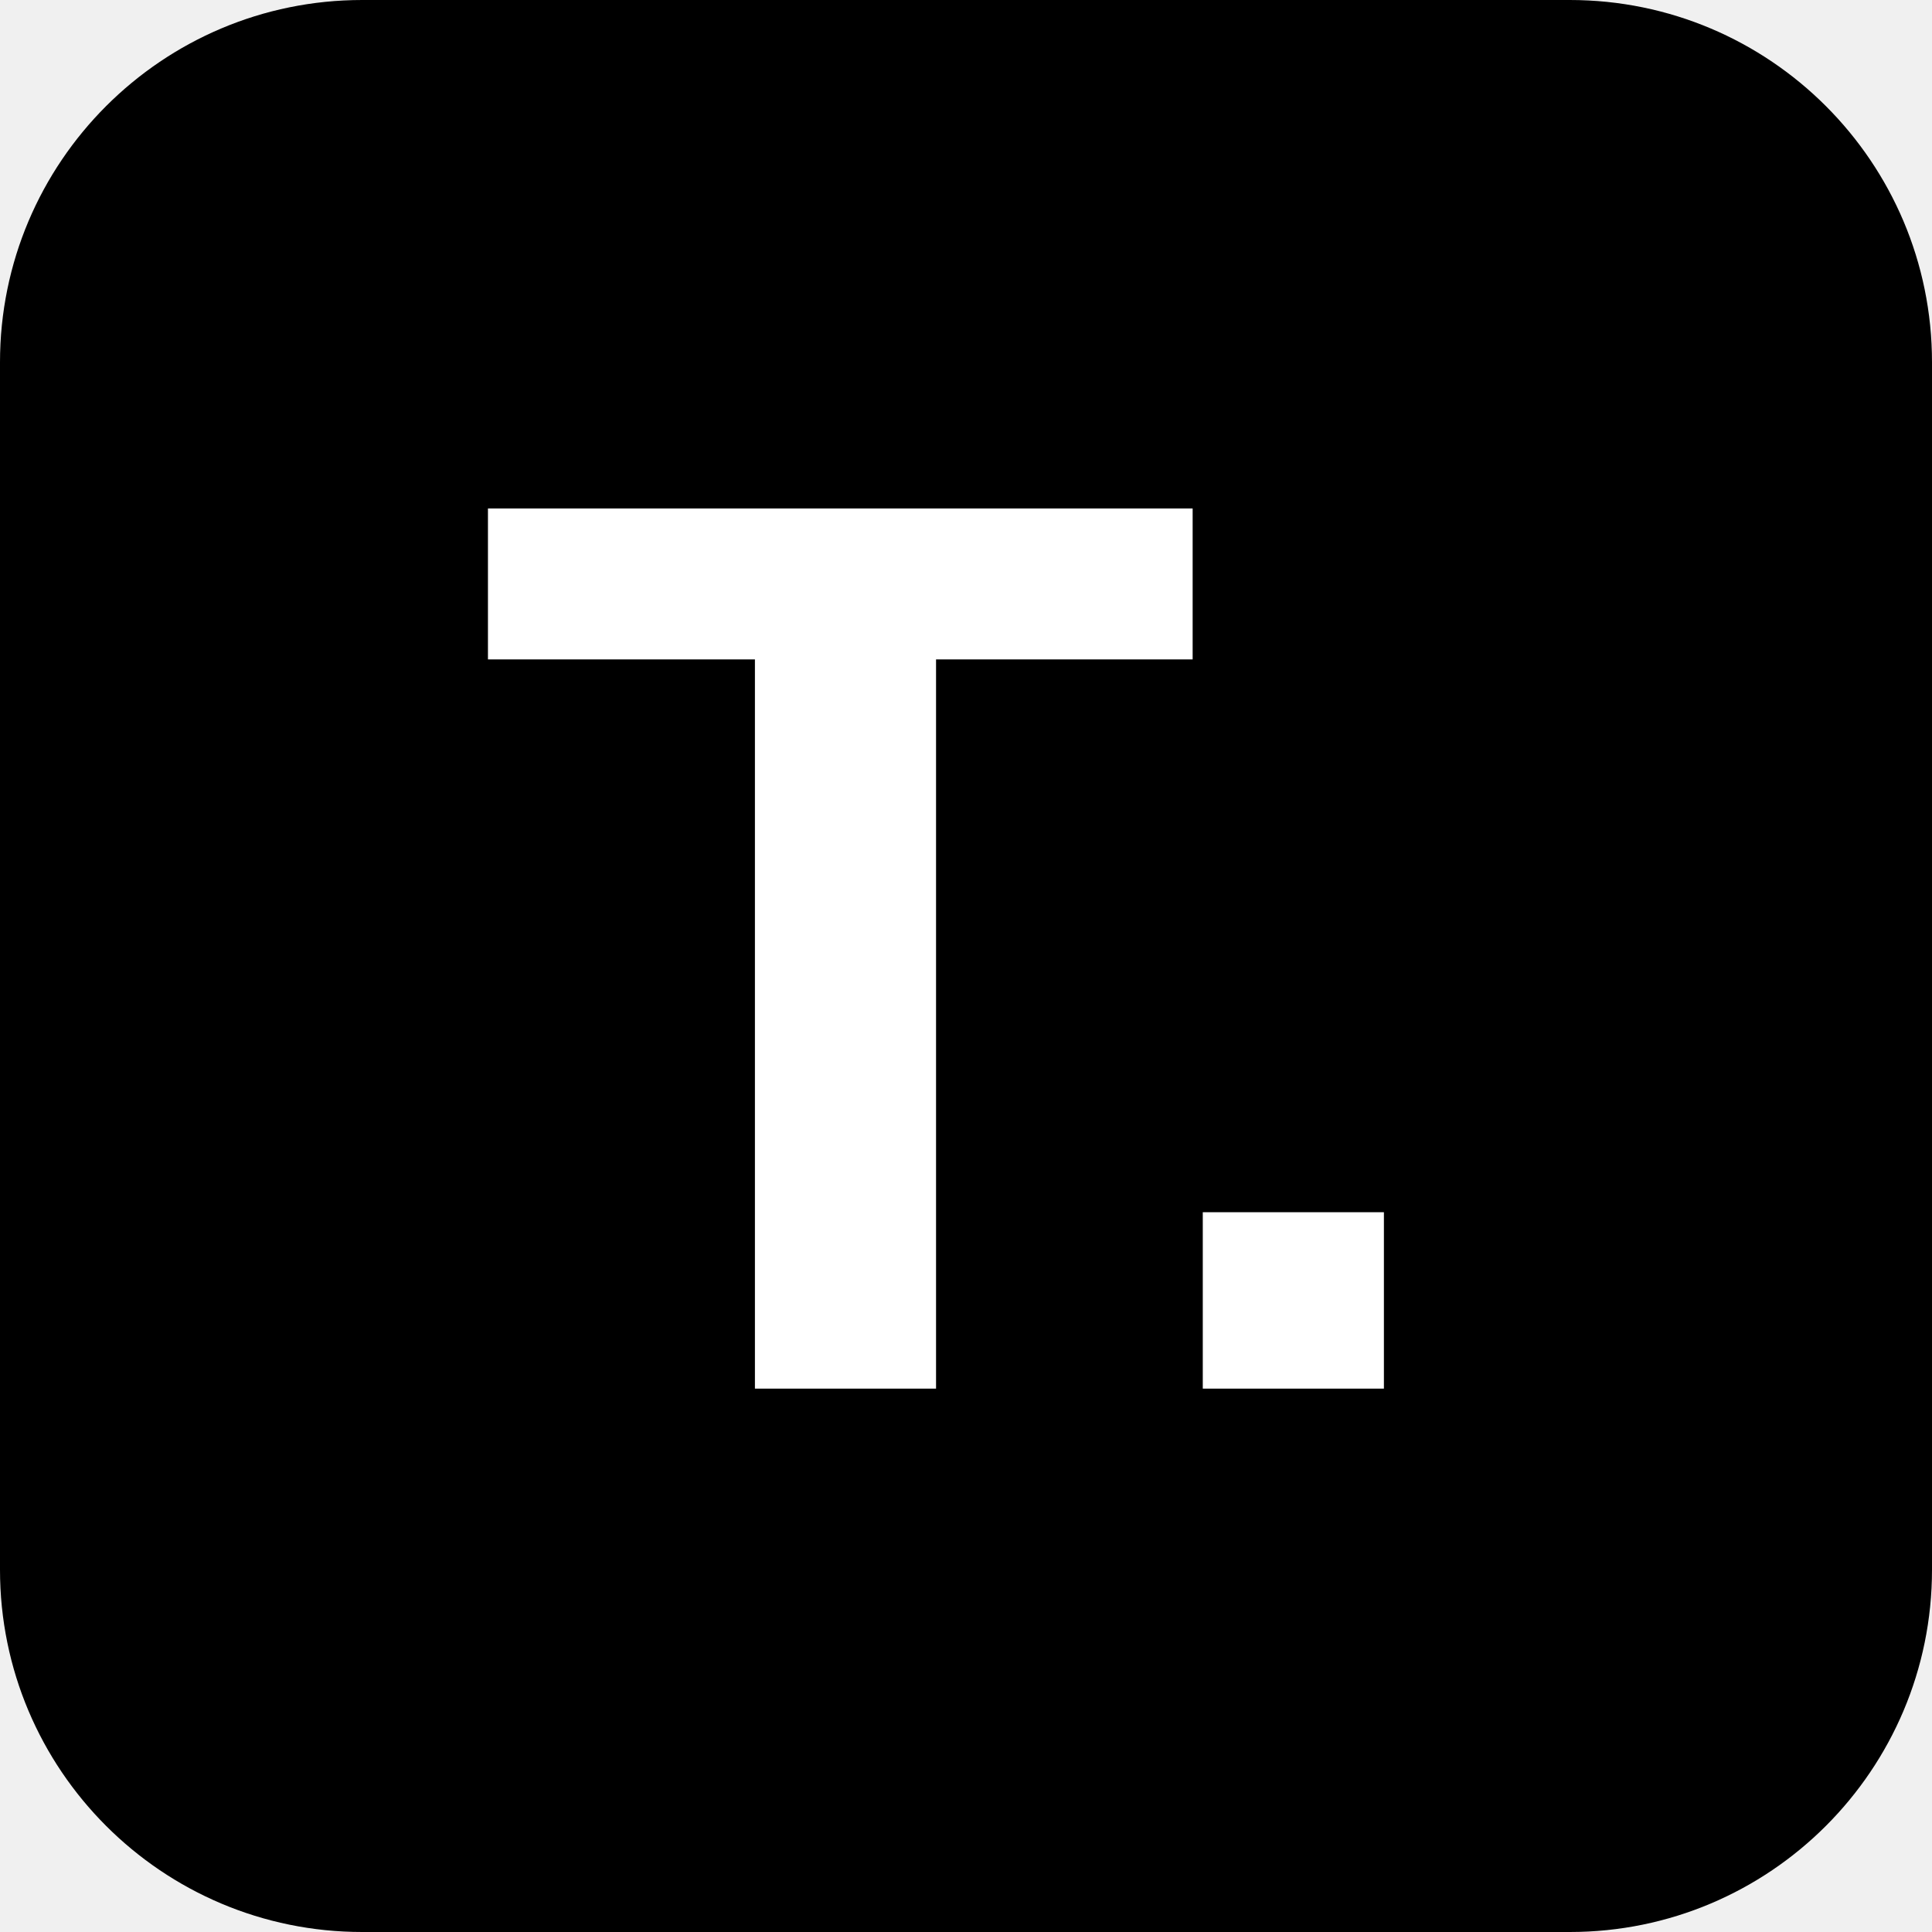
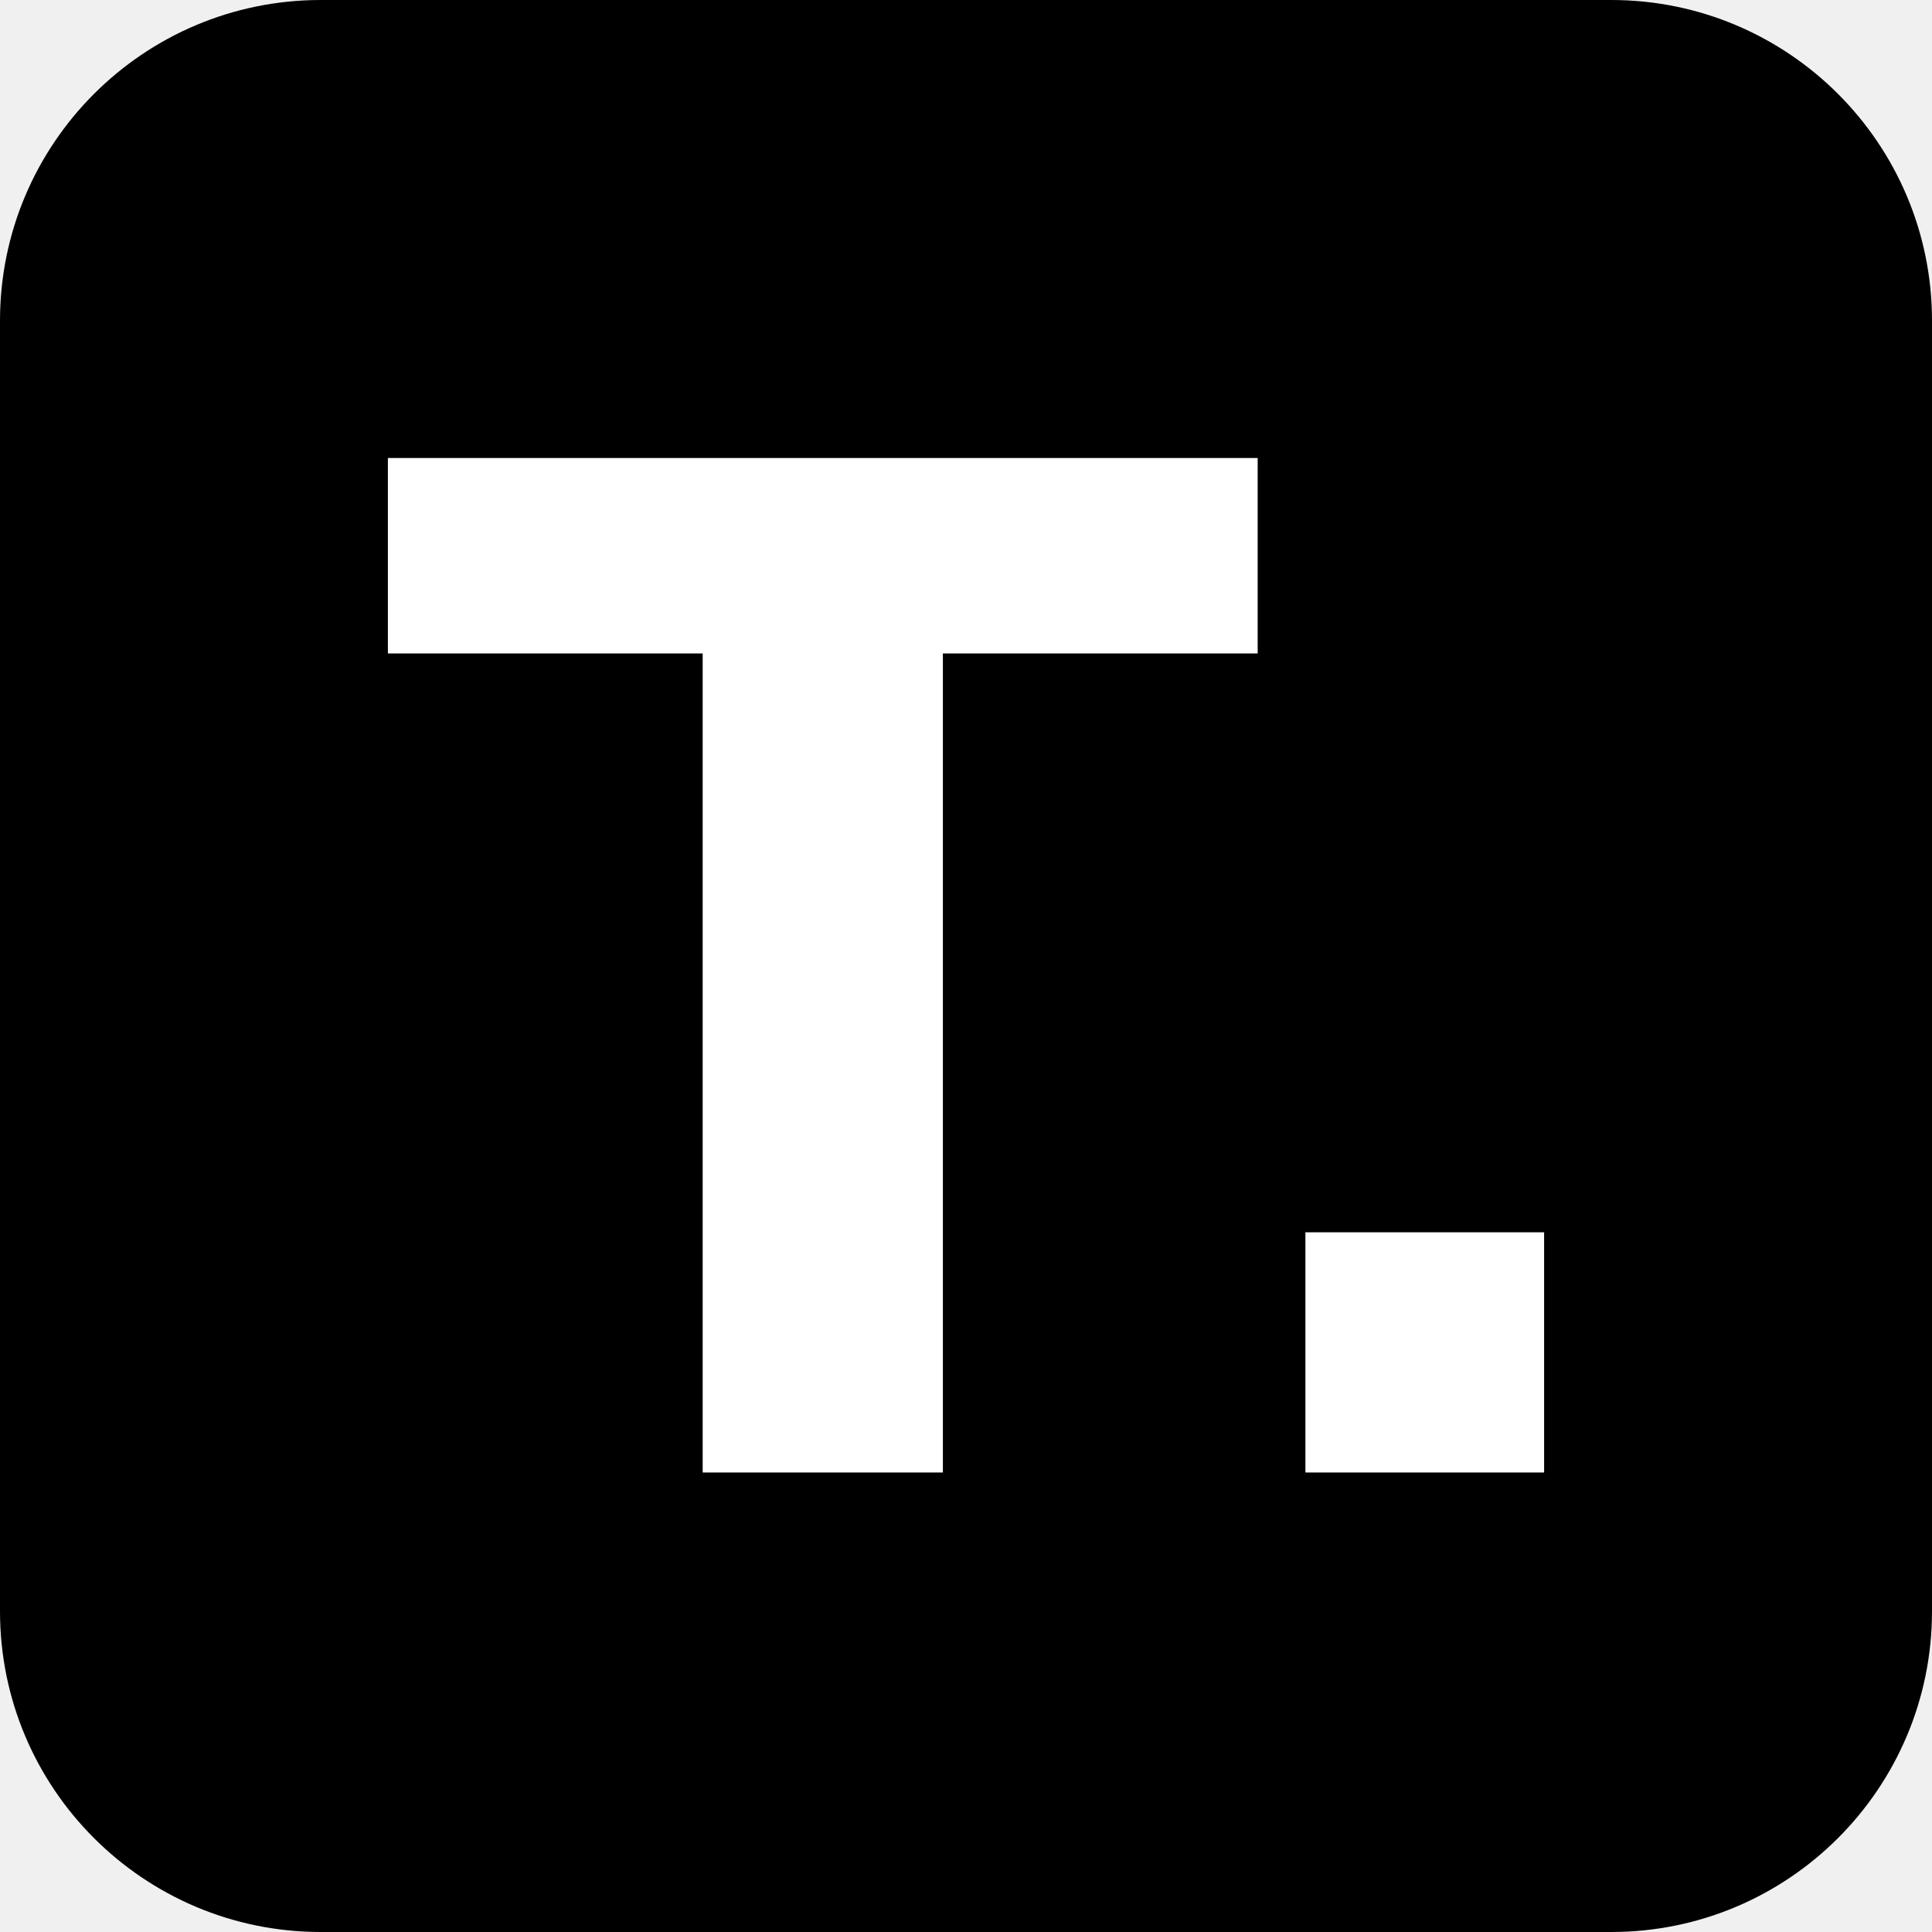
- <svg xmlns="http://www.w3.org/2000/svg" viewBox="0 0 32 32">
-   <rect width="32" height="32" rx="6" fill="#000" />
-   <text x="16" y="23" text-anchor="middle" font-family="Helvetica, Arial, sans-serif" font-weight="700" font-size="20" fill="#fff">T.</text>
+ <svg xmlns="http://www.w3.org/2000/svg" viewBox="0 0 1295 1295">
+   <rect width="1295" height="1295" rx="215" fill="#000" />
+   <g transform="translate(260 307)" fill="#fff">
+     <g transform="translate(0 680) scale(1 -1)">
+       <path transform="translate(-24 0)" d="M235 0V549H24V680H607V549H396V0Z" />
+       <path transform="translate(567 0)" d="M48 0V161H208V0Z" />
+     </g>
+   </g>
</svg>
